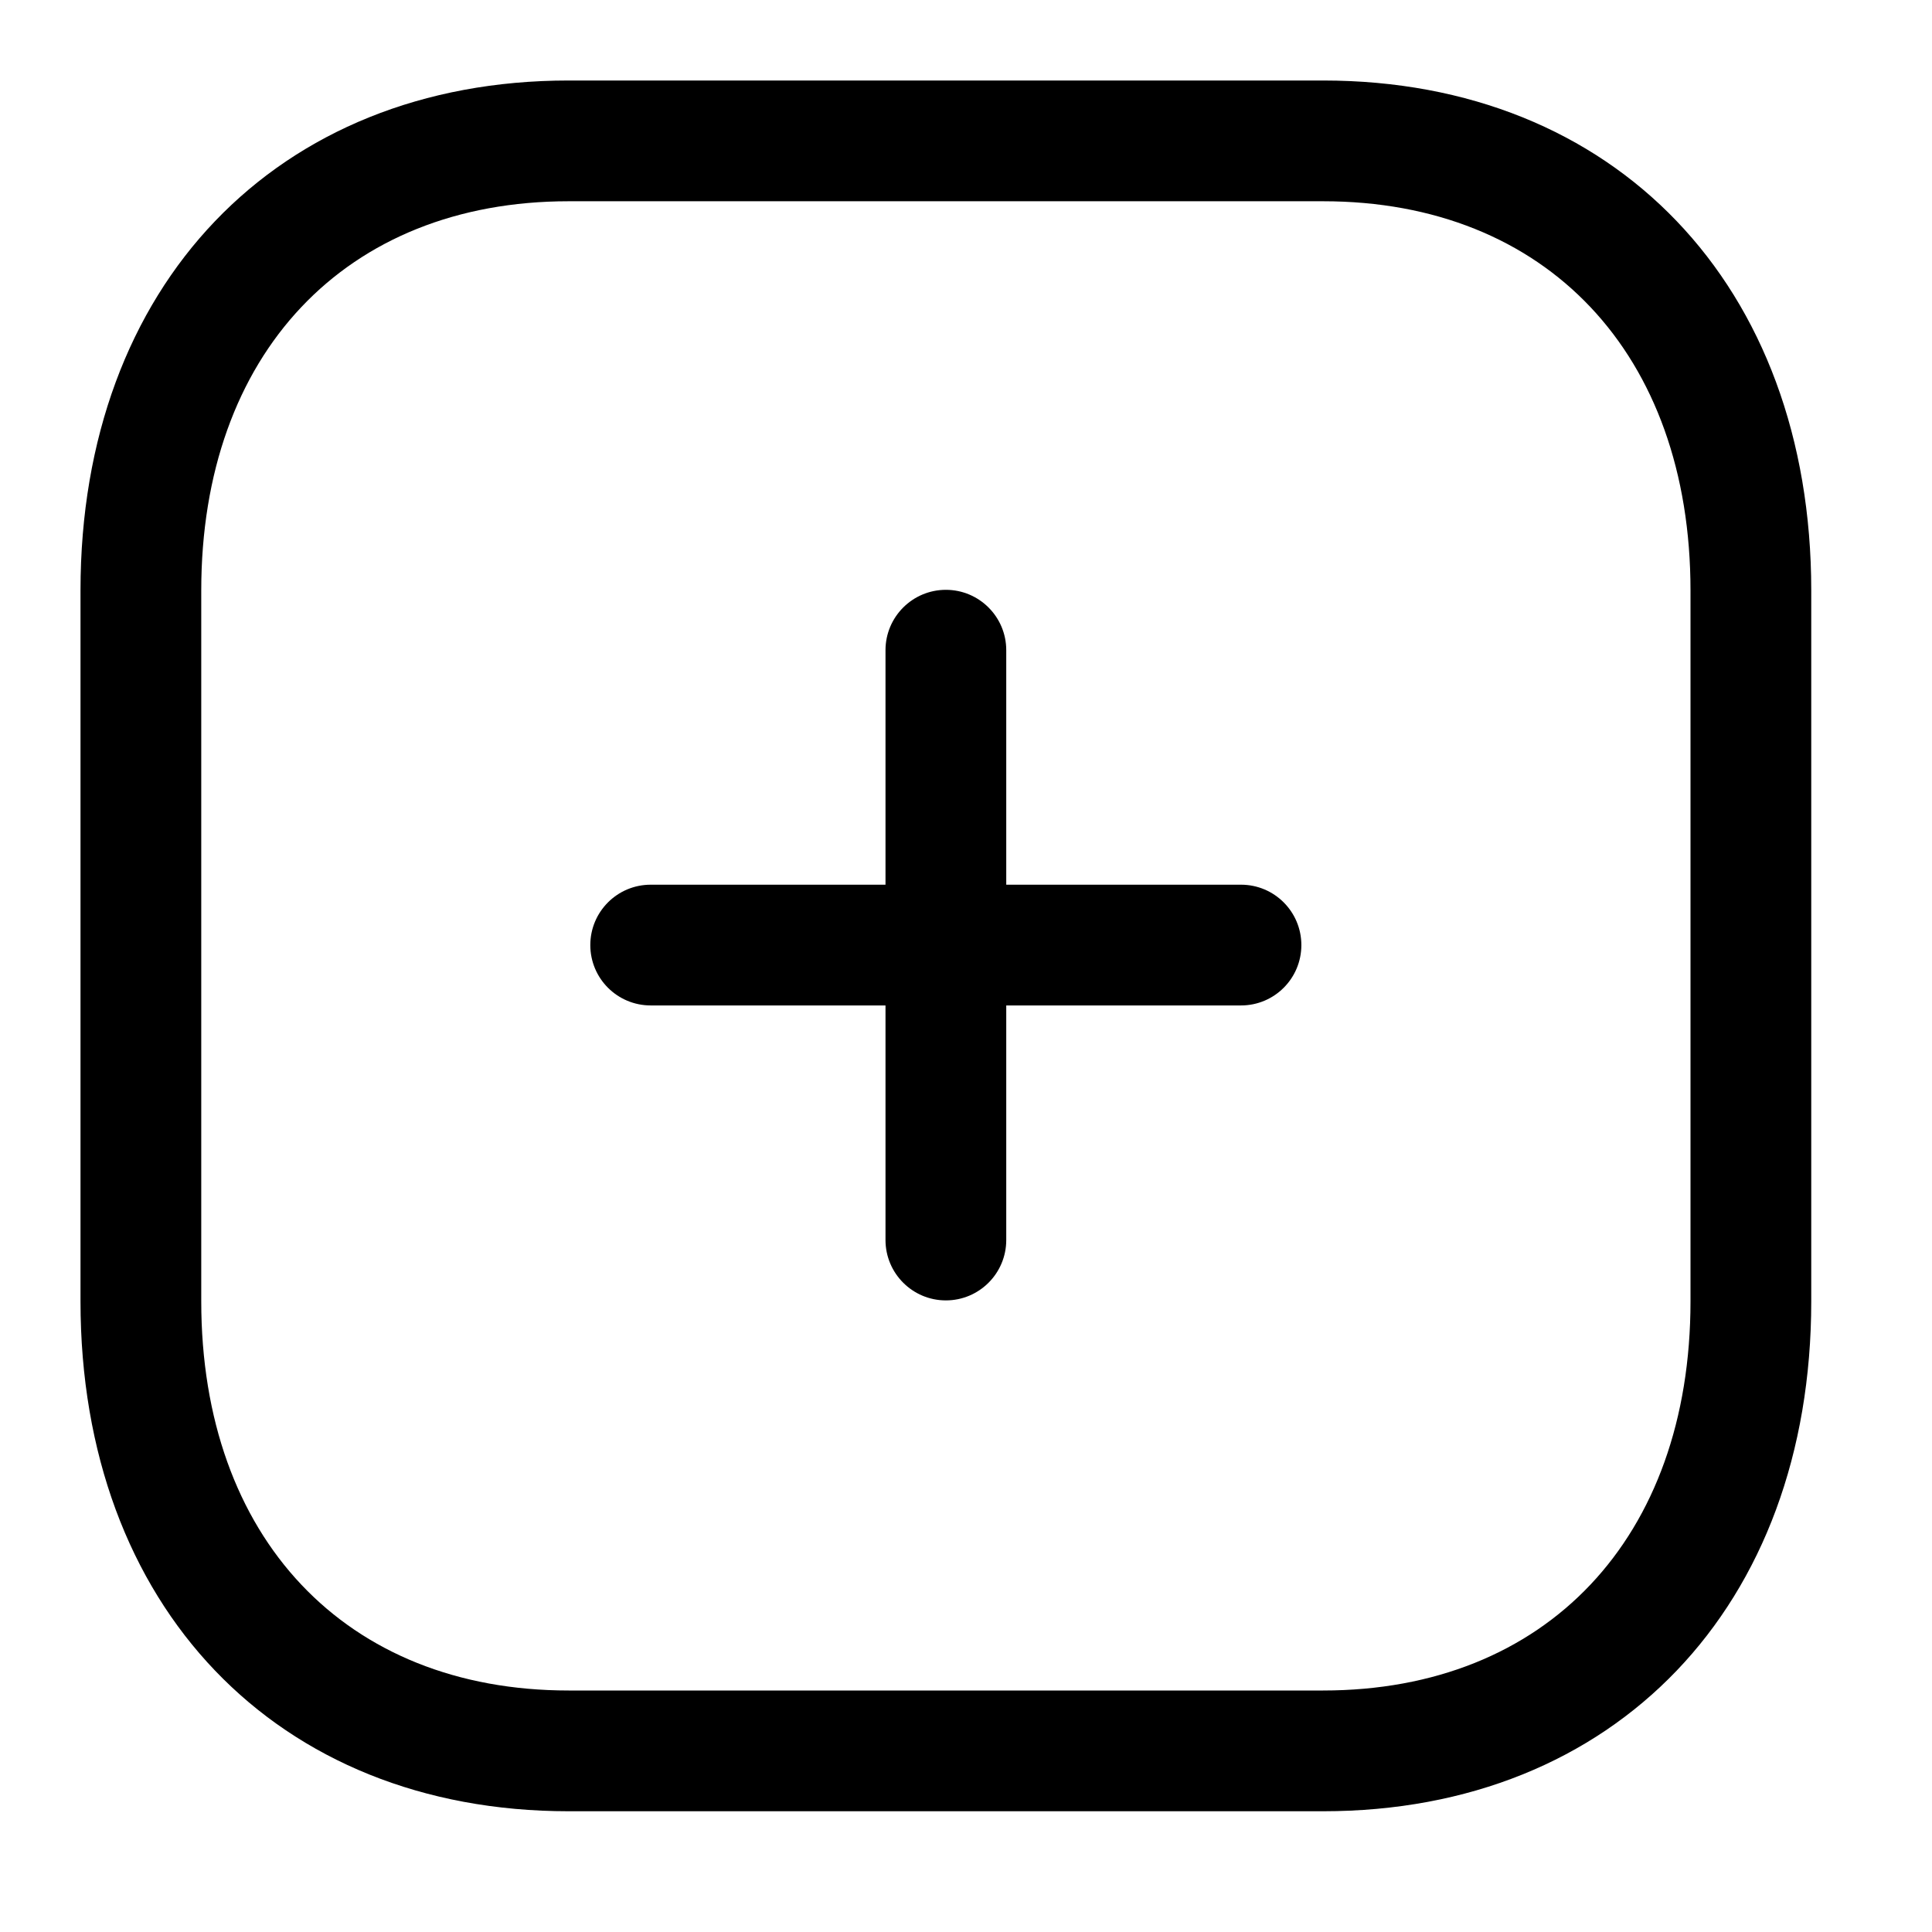
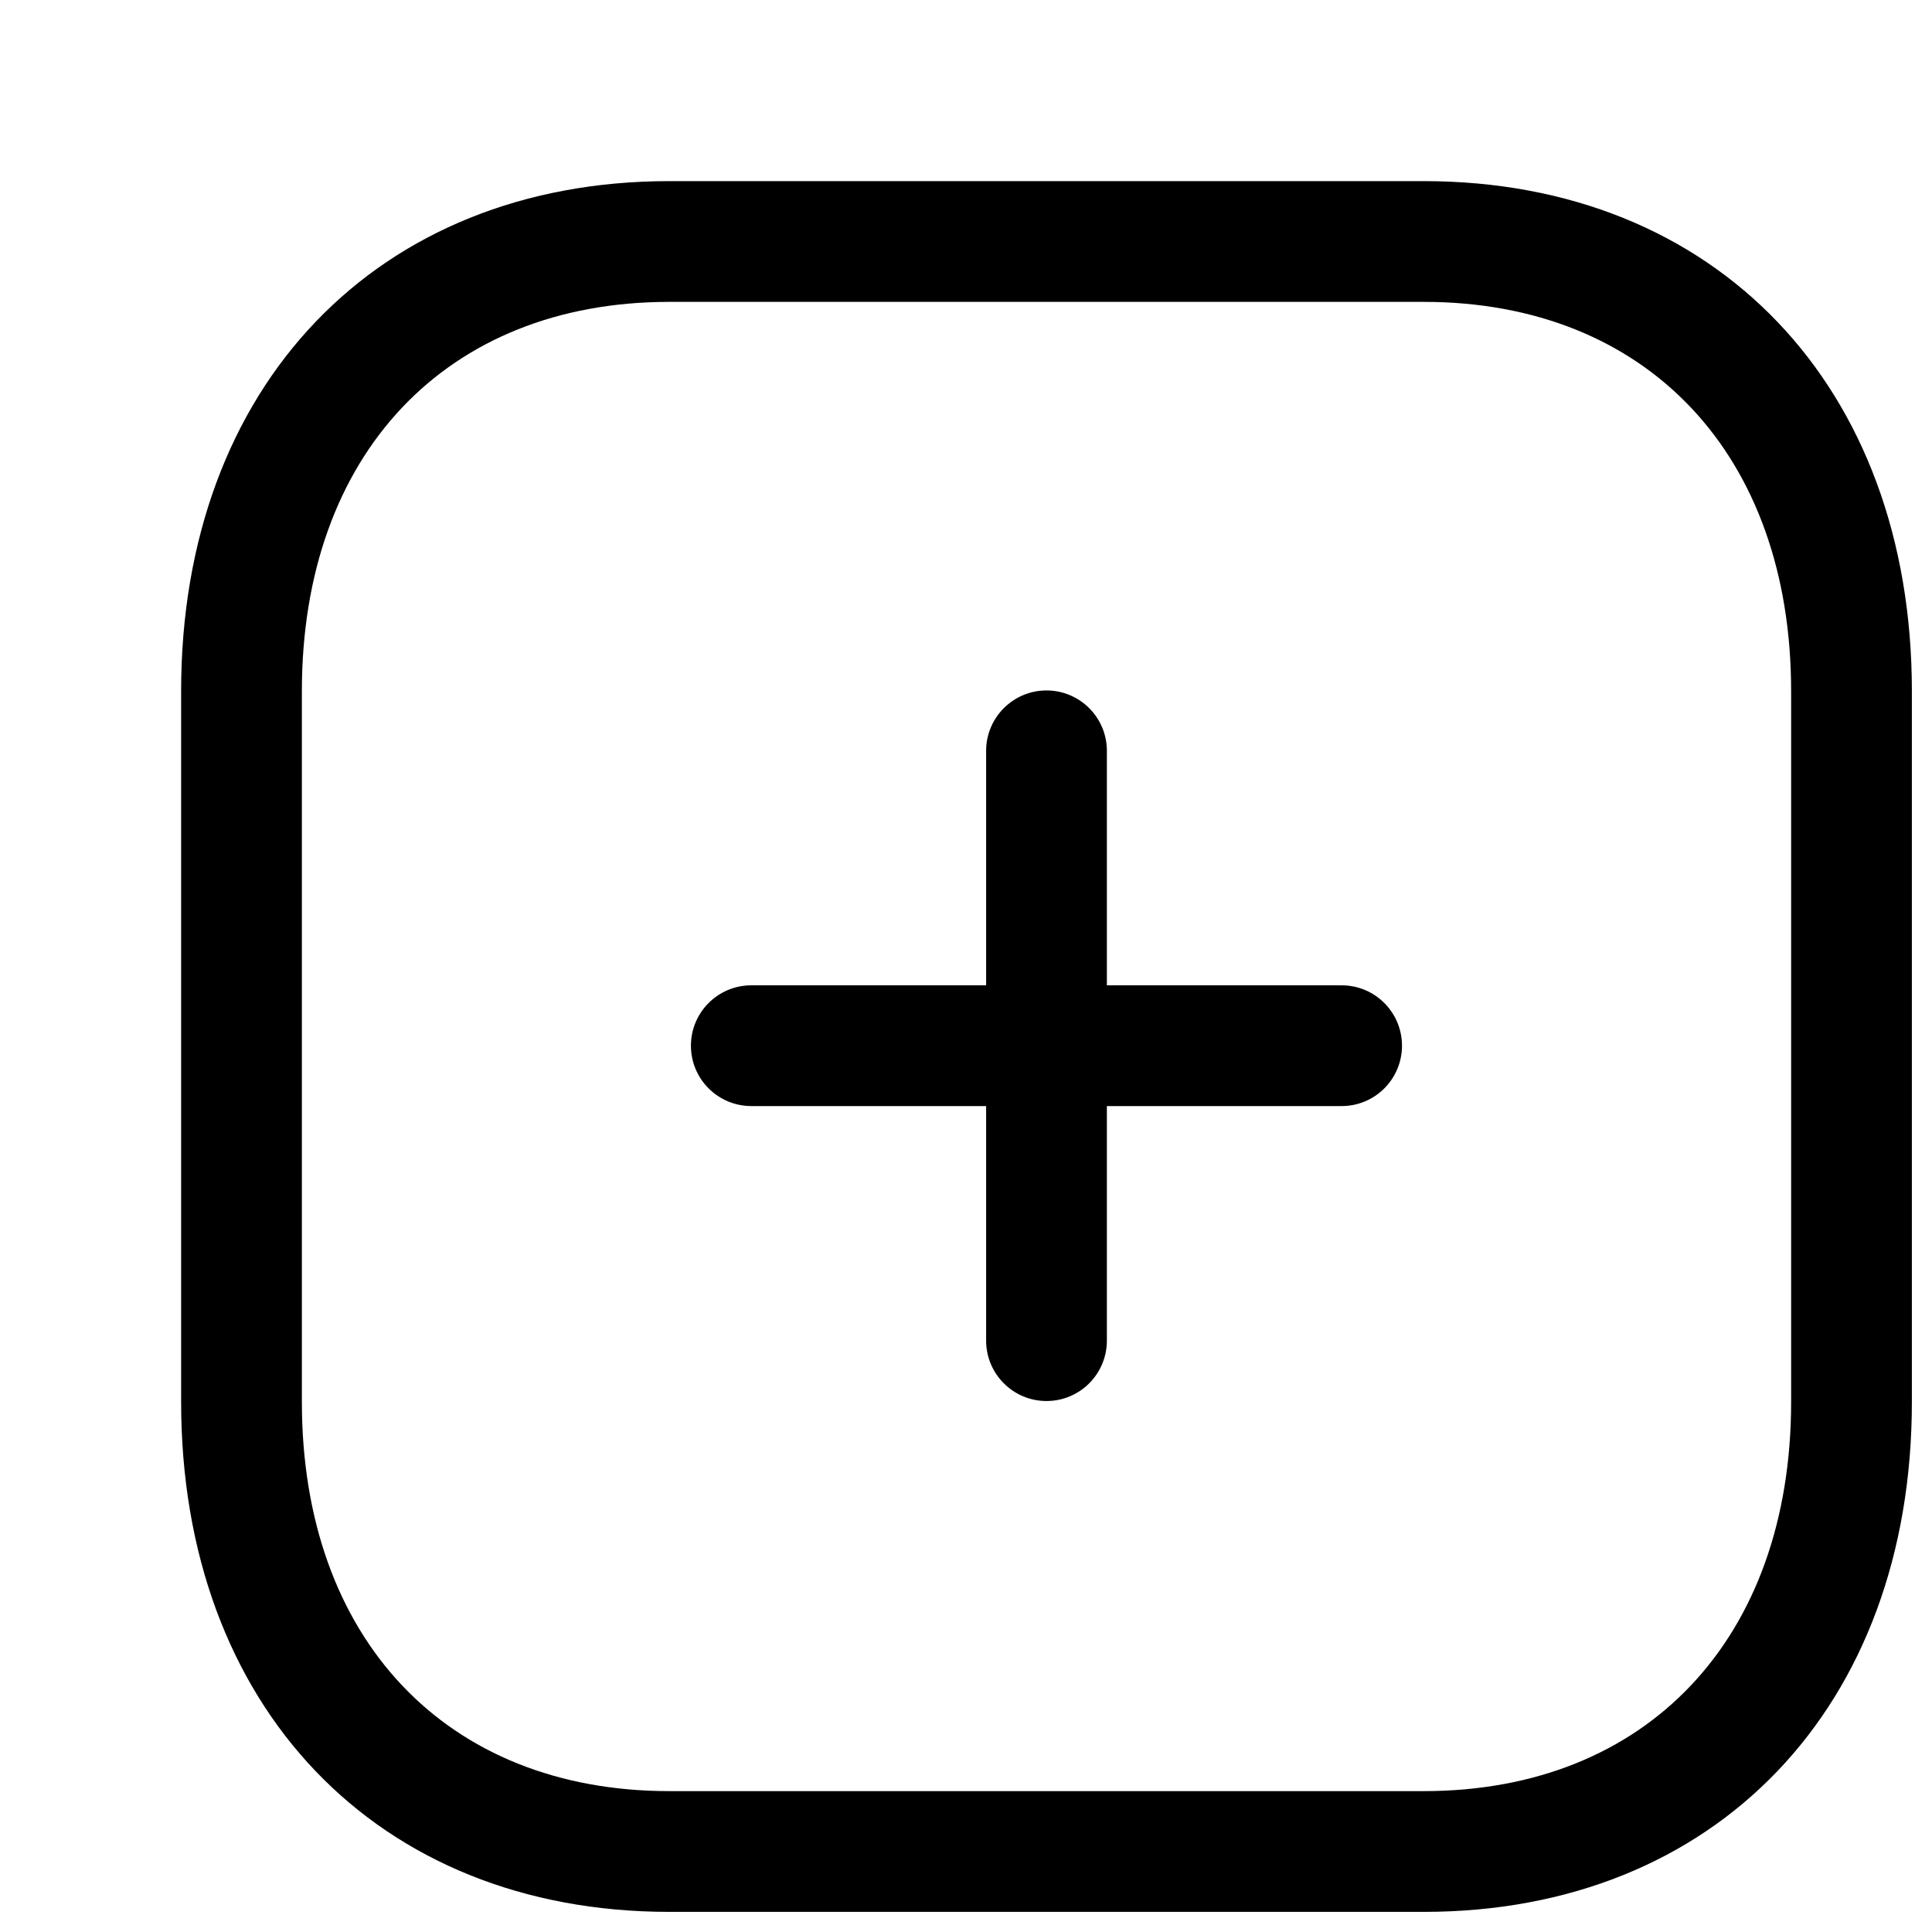
- <svg xmlns="http://www.w3.org/2000/svg" width="24" height="24" viewBox="0 0 24 24" fill="none">
+ <svg xmlns="http://www.w3.org/2000/svg" width="24" height="24" viewBox="-1.25 -1.25 24 24" fill="none">
  <path fill-rule="evenodd" clip-rule="evenodd" d="M11.75 16.154C11.336 16.154 11 15.818 11 15.404V8.077C11 7.663 11.336 7.327 11.75 7.327C12.164 7.327 12.5 7.663 12.5 8.077V15.404C12.5 15.818 12.164 16.154 11.75 16.154Z" fill="currentColor" />
  <path fill-rule="evenodd" clip-rule="evenodd" d="M15.416 12.49H8.084C7.668 12.49 7.333 12.154 7.333 11.74C7.333 11.326 7.668 10.99 8.084 10.99H15.416C15.831 10.99 16.166 11.326 16.166 11.74C16.166 12.154 15.831 12.49 15.416 12.49Z" fill="currentColor" />
  <path fill-rule="evenodd" clip-rule="evenodd" d="M7.064 2.5C4.292 2.5 2.5 4.397 2.5 7.335V16.165C2.5 19.103 4.292 21 7.064 21H16.436C19.209 21 21 19.103 21 16.165V7.335C21 4.397 19.209 2.5 16.436 2.5H7.064ZM16.436 22.5H7.064C3.437 22.5 1 19.954 1 16.165V7.335C1 3.546 3.437 1 7.064 1H16.436C20.063 1 22.5 3.546 22.5 7.335V16.165C22.5 19.954 20.063 22.5 16.436 22.5Z" fill="currentColor" />
</svg>
